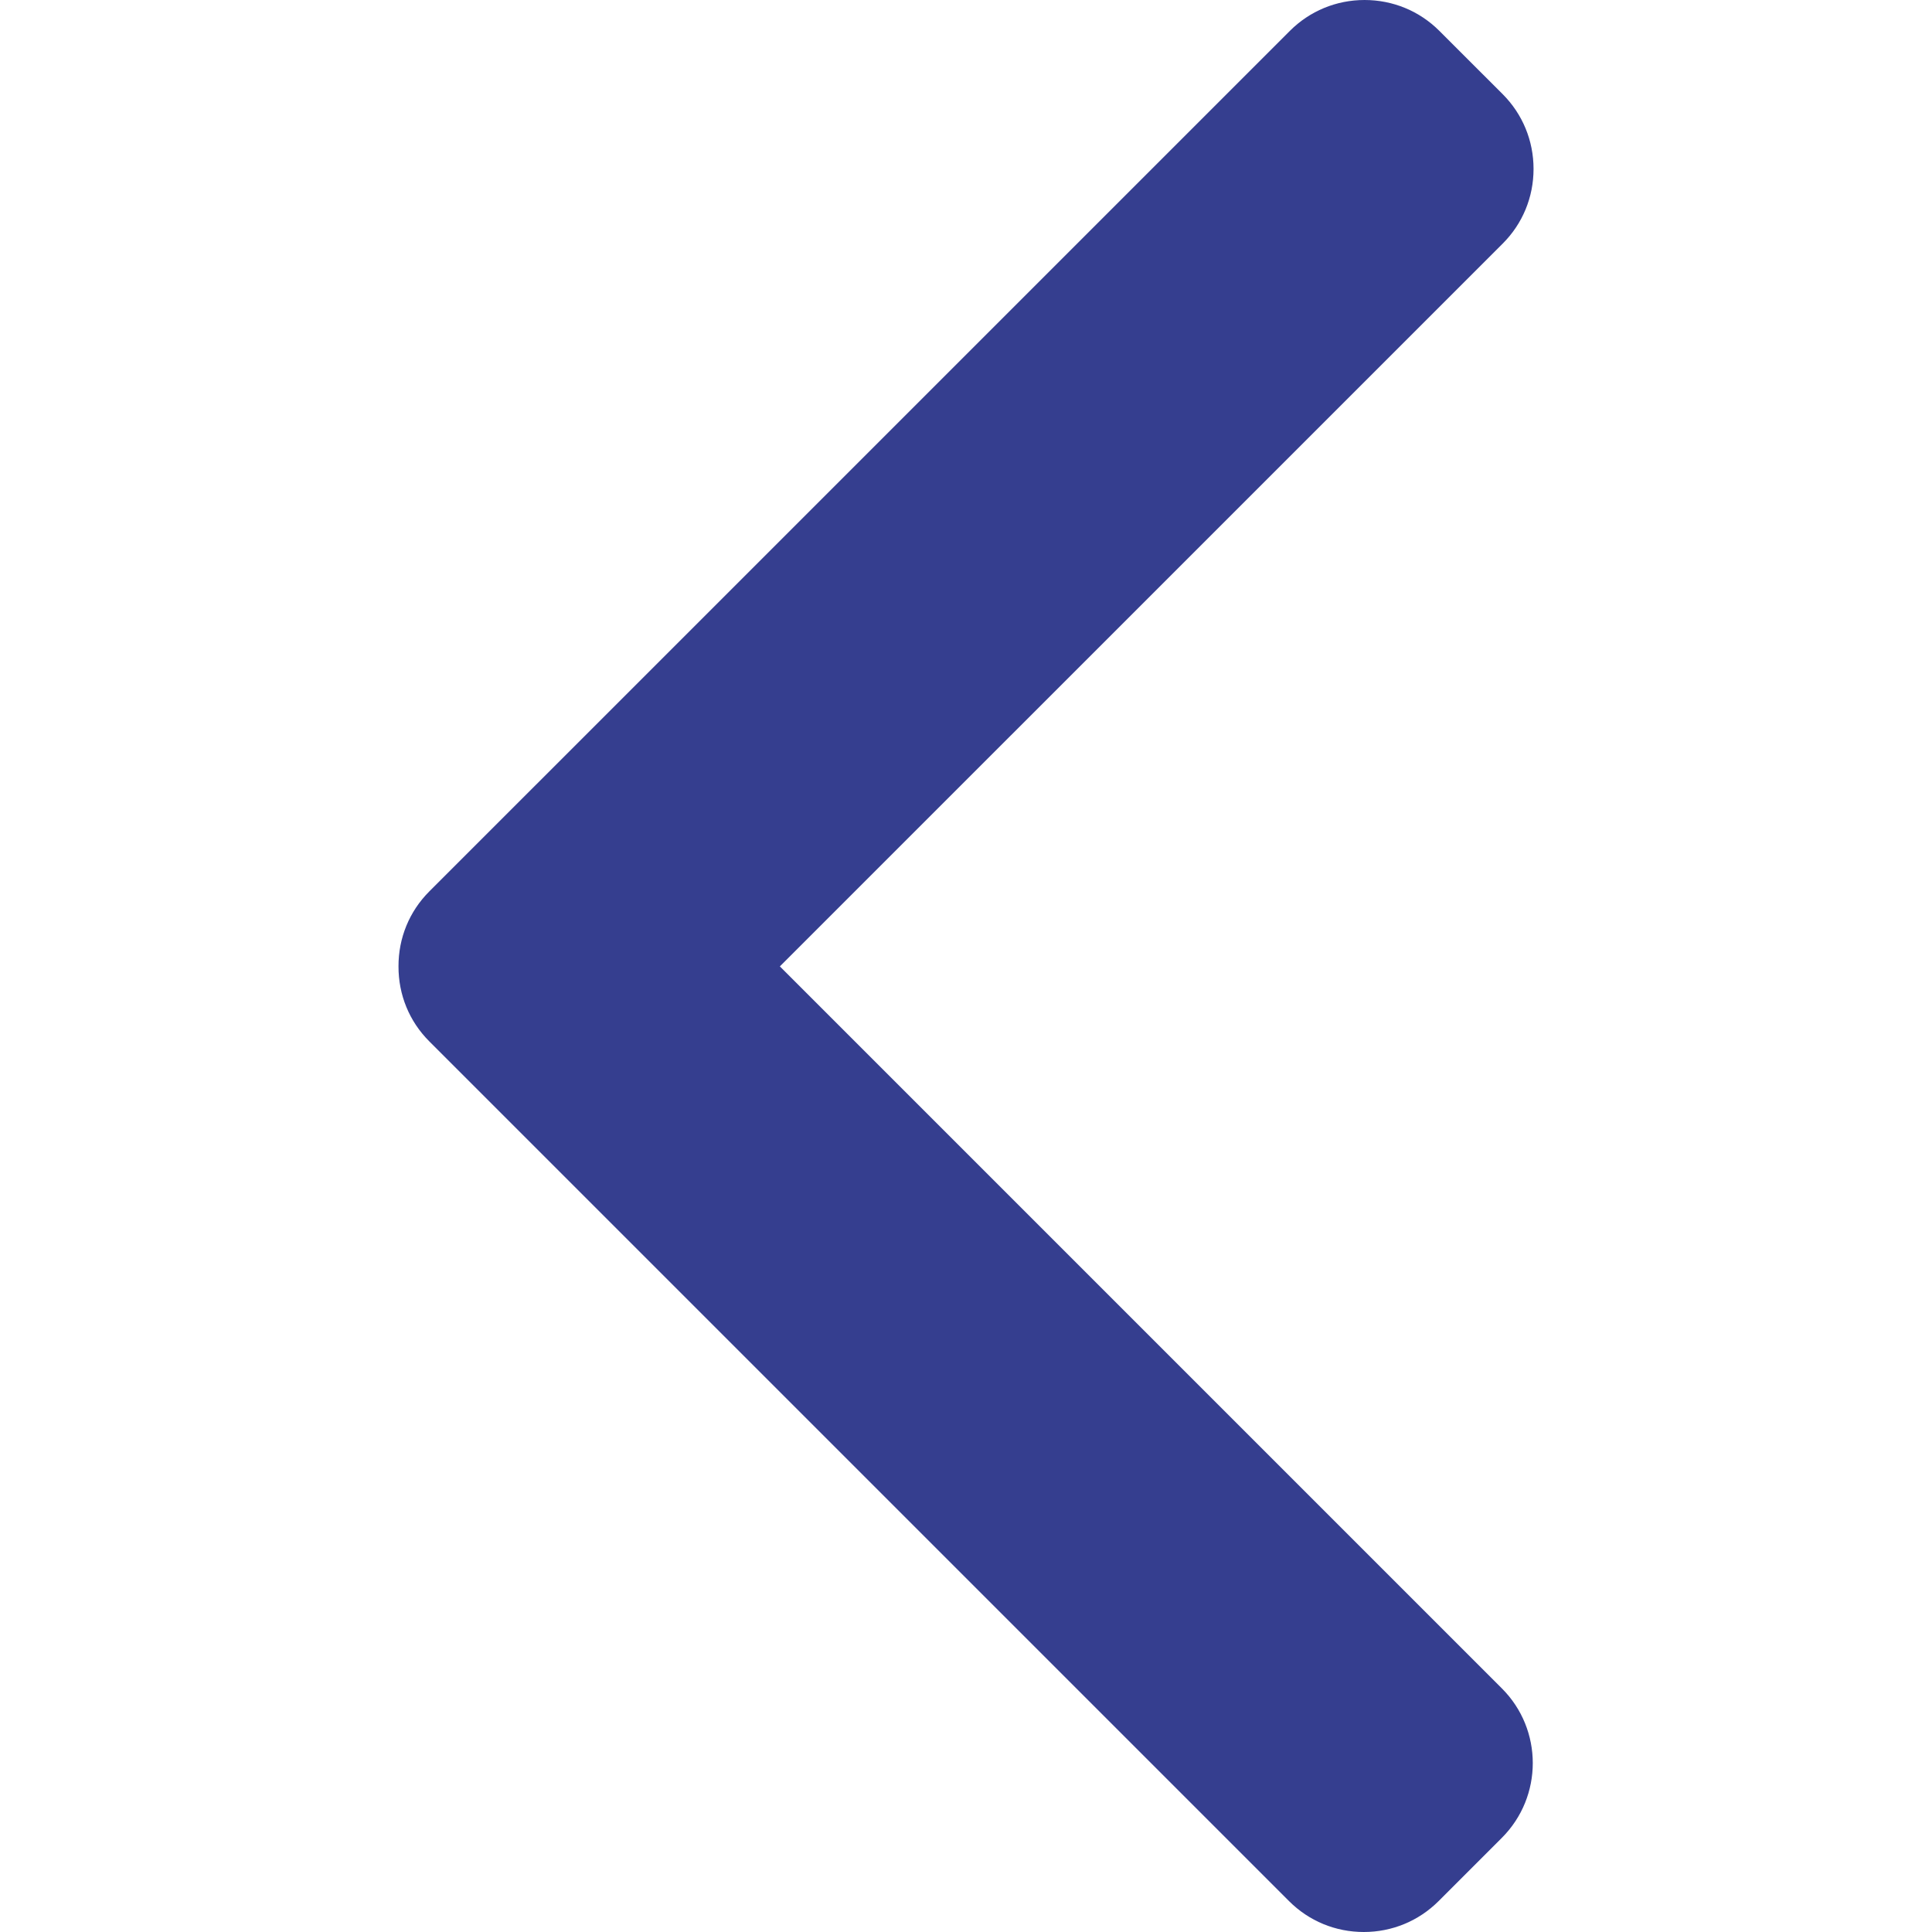
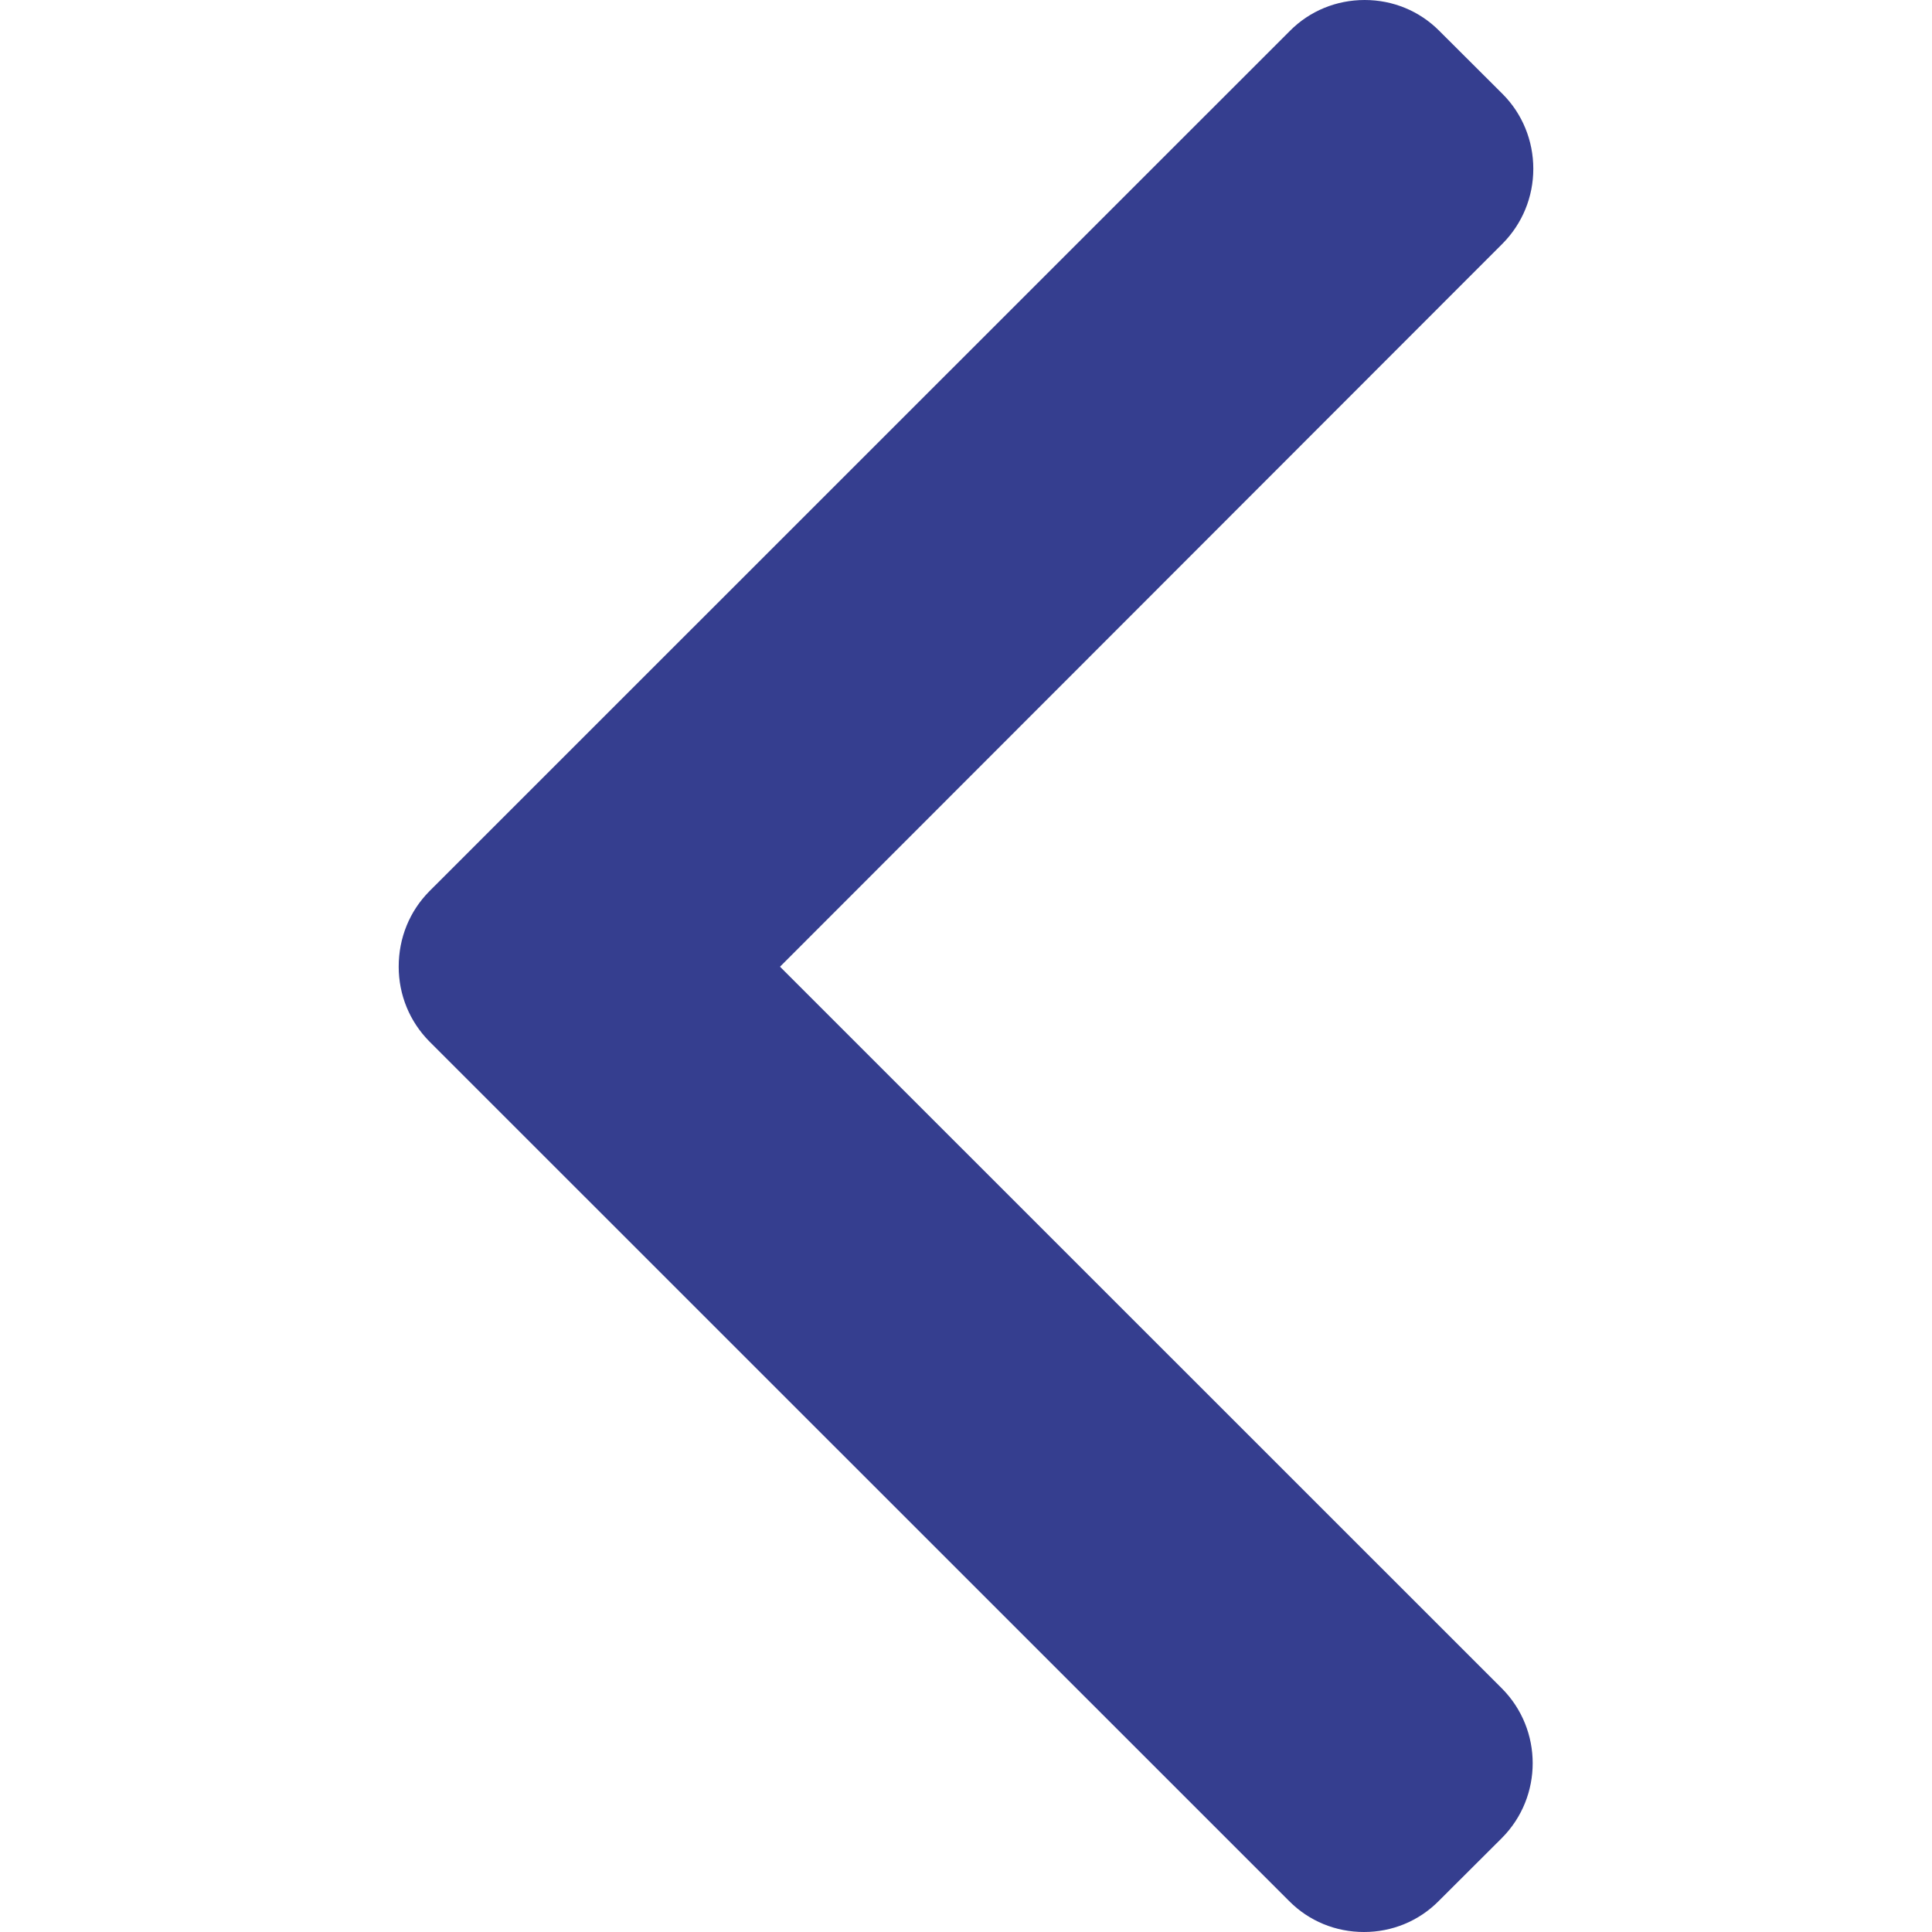
- <svg xmlns="http://www.w3.org/2000/svg" width="512" height="512" viewBox="0 0 492 492" enable-background="new 0 0 492 492">
-   <path fill="#353e8f" d="M198.6 246.1L382.67 62.04c5.07-5.06 7.86-11.82 7.86-19.02 0-7.22-2.8-13.97-7.86-19.04L366.54 7.86C361.48 2.8 354.7 0 347.5 0s-13.96 2.8-19.02 7.86L109.33 227c-5.1 5.1-7.87 11.88-7.85 19.1-.02 7.24 2.76 14.02 7.85 19.1l218.94 218.94c5.07 5.07 11.82 7.86 19.03 7.86 7.2 0 13.97-2.8 19.04-7.86l16.12-16.12c10.5-10.5 10.5-27.58 0-38.06L198.6 246.1z" />
+ <svg xmlns="http://www.w3.org/2000/svg" width="11px" height="11px" viewBox="0 0 11 11" version="1.1">
+   <g id="surface1">
+     <path style=" stroke:none;fill-rule:nonzero;fill:rgb(20.784%,24.314%,56.078%);fill-opacity:1;" d="M 4.441 5.504 L 8.555 1.387 C 8.668 1.273 8.73 1.121 8.73 0.961 C 8.73 0.801 8.668 0.648 8.555 0.535 L 8.195 0.176 C 8.082 0.062 7.93 0 7.77 0 C 7.609 0 7.457 0.062 7.344 0.176 L 2.445 5.074 C 2.332 5.188 2.27 5.34 2.27 5.504 C 2.27 5.664 2.332 5.816 2.445 5.93 L 7.34 10.824 C 7.453 10.938 7.605 11 7.766 11 C 7.926 11 8.078 10.938 8.191 10.824 L 8.551 10.465 C 8.785 10.23 8.785 9.848 8.551 9.613 Z M 4.441 5.504 " />
+   </g>
</svg>
